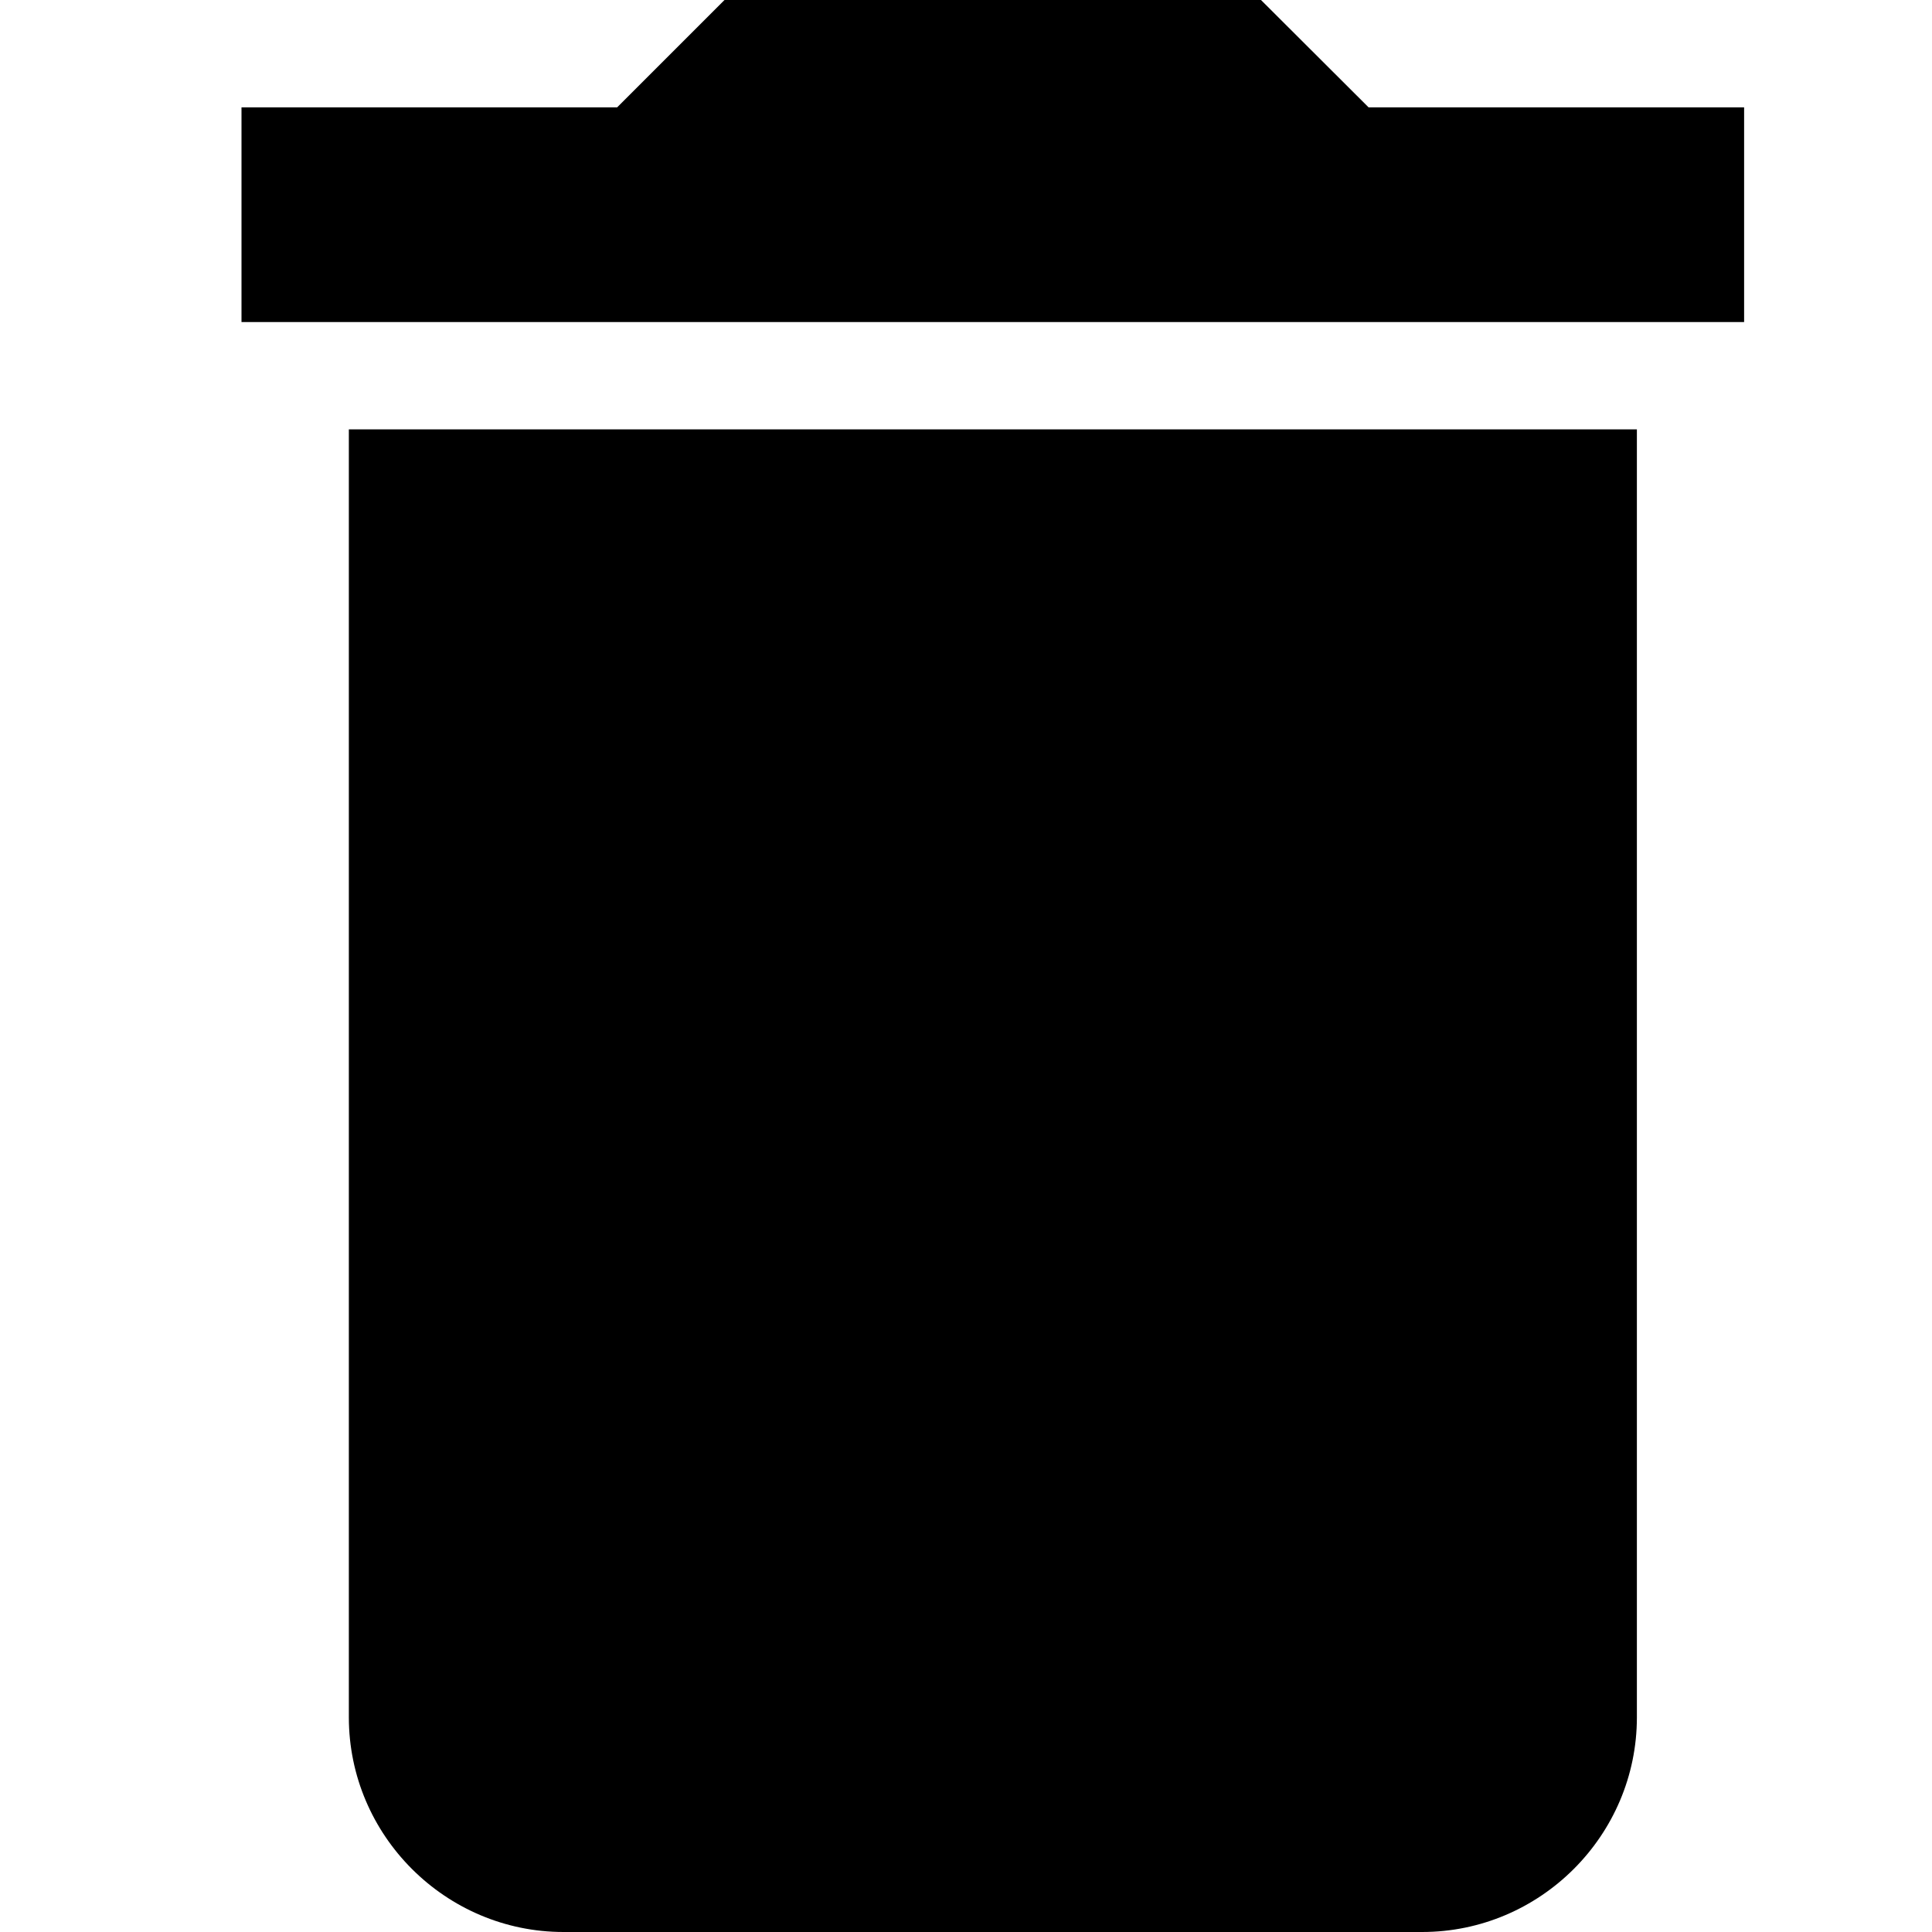
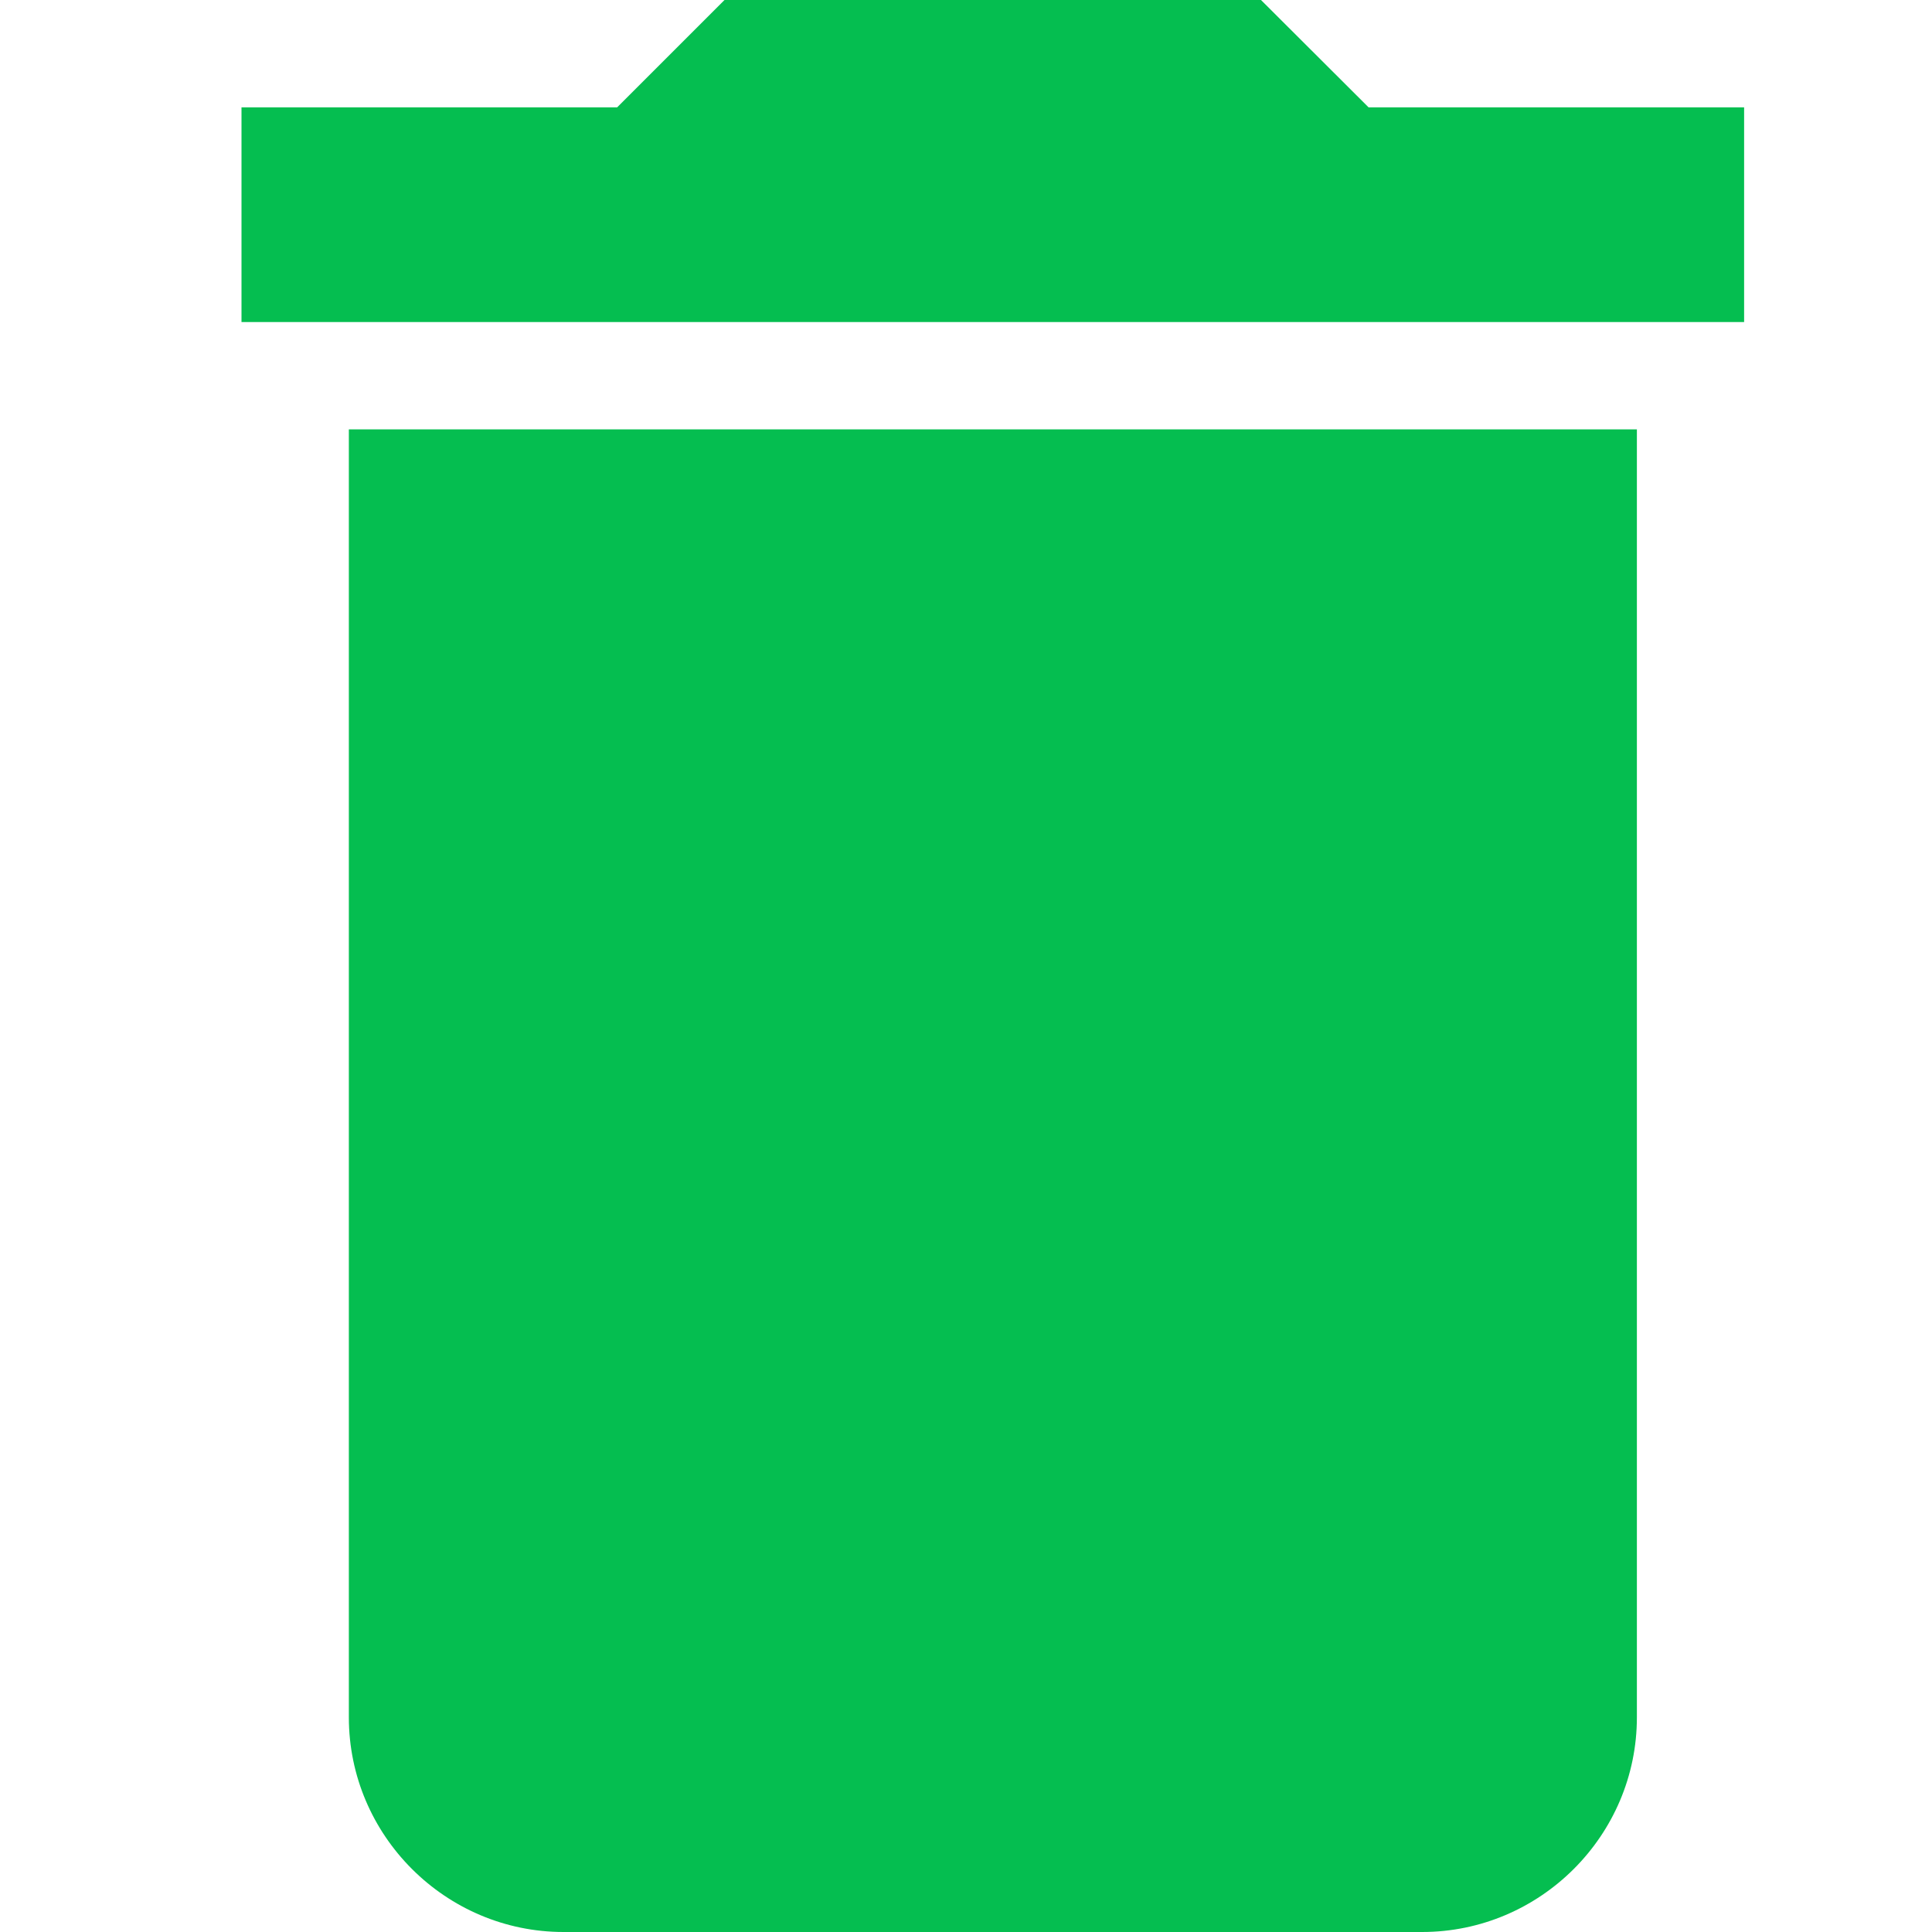
<svg xmlns="http://www.w3.org/2000/svg" width="16" height="16" viewBox="0 0 16 16">
-   <g fill="currentColor" fill-rule="nonzero">
+   <g fill="#05be50" fill-rule="nonzero">
    <path d="M2.889 14.222c0 .978.8 1.778 1.778 1.778h7.11c.979 0 1.779-.8 1.779-1.778V3.556H2.889v10.666zM14.444.889h-3.11L10.443 0H6l-.889.889H2v1.778h12.444z" />
  </g>
</svg>
